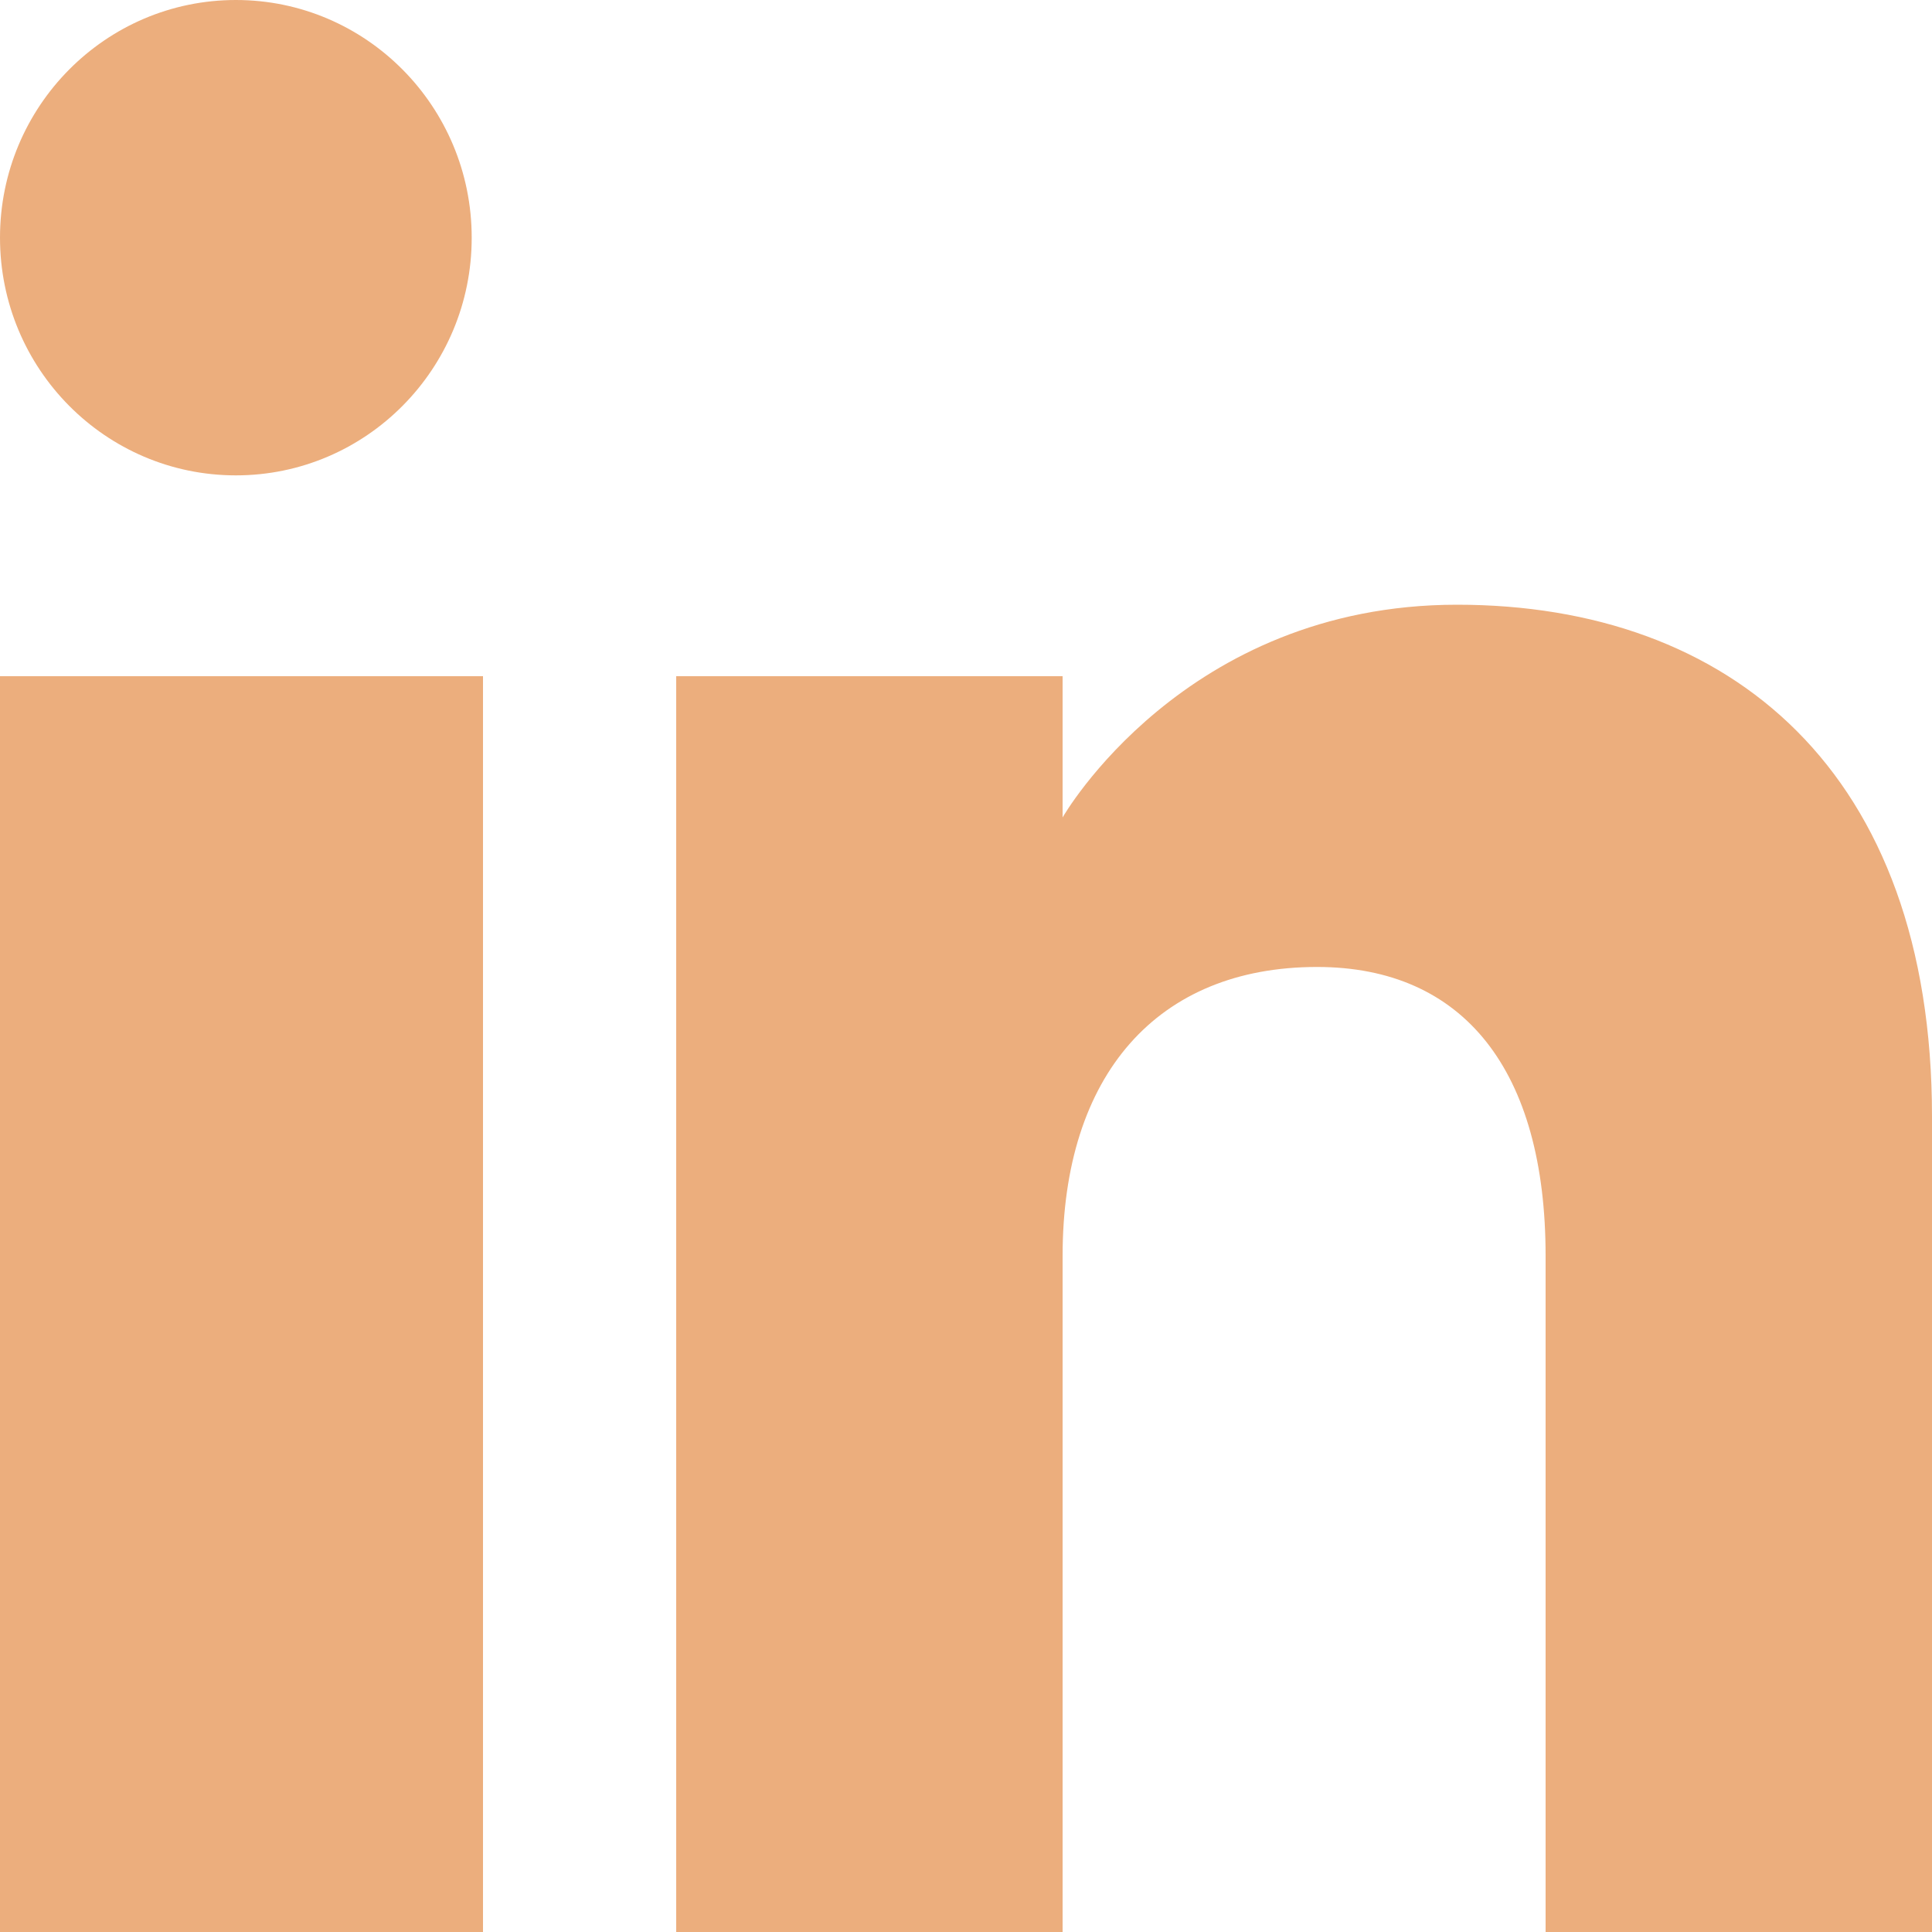
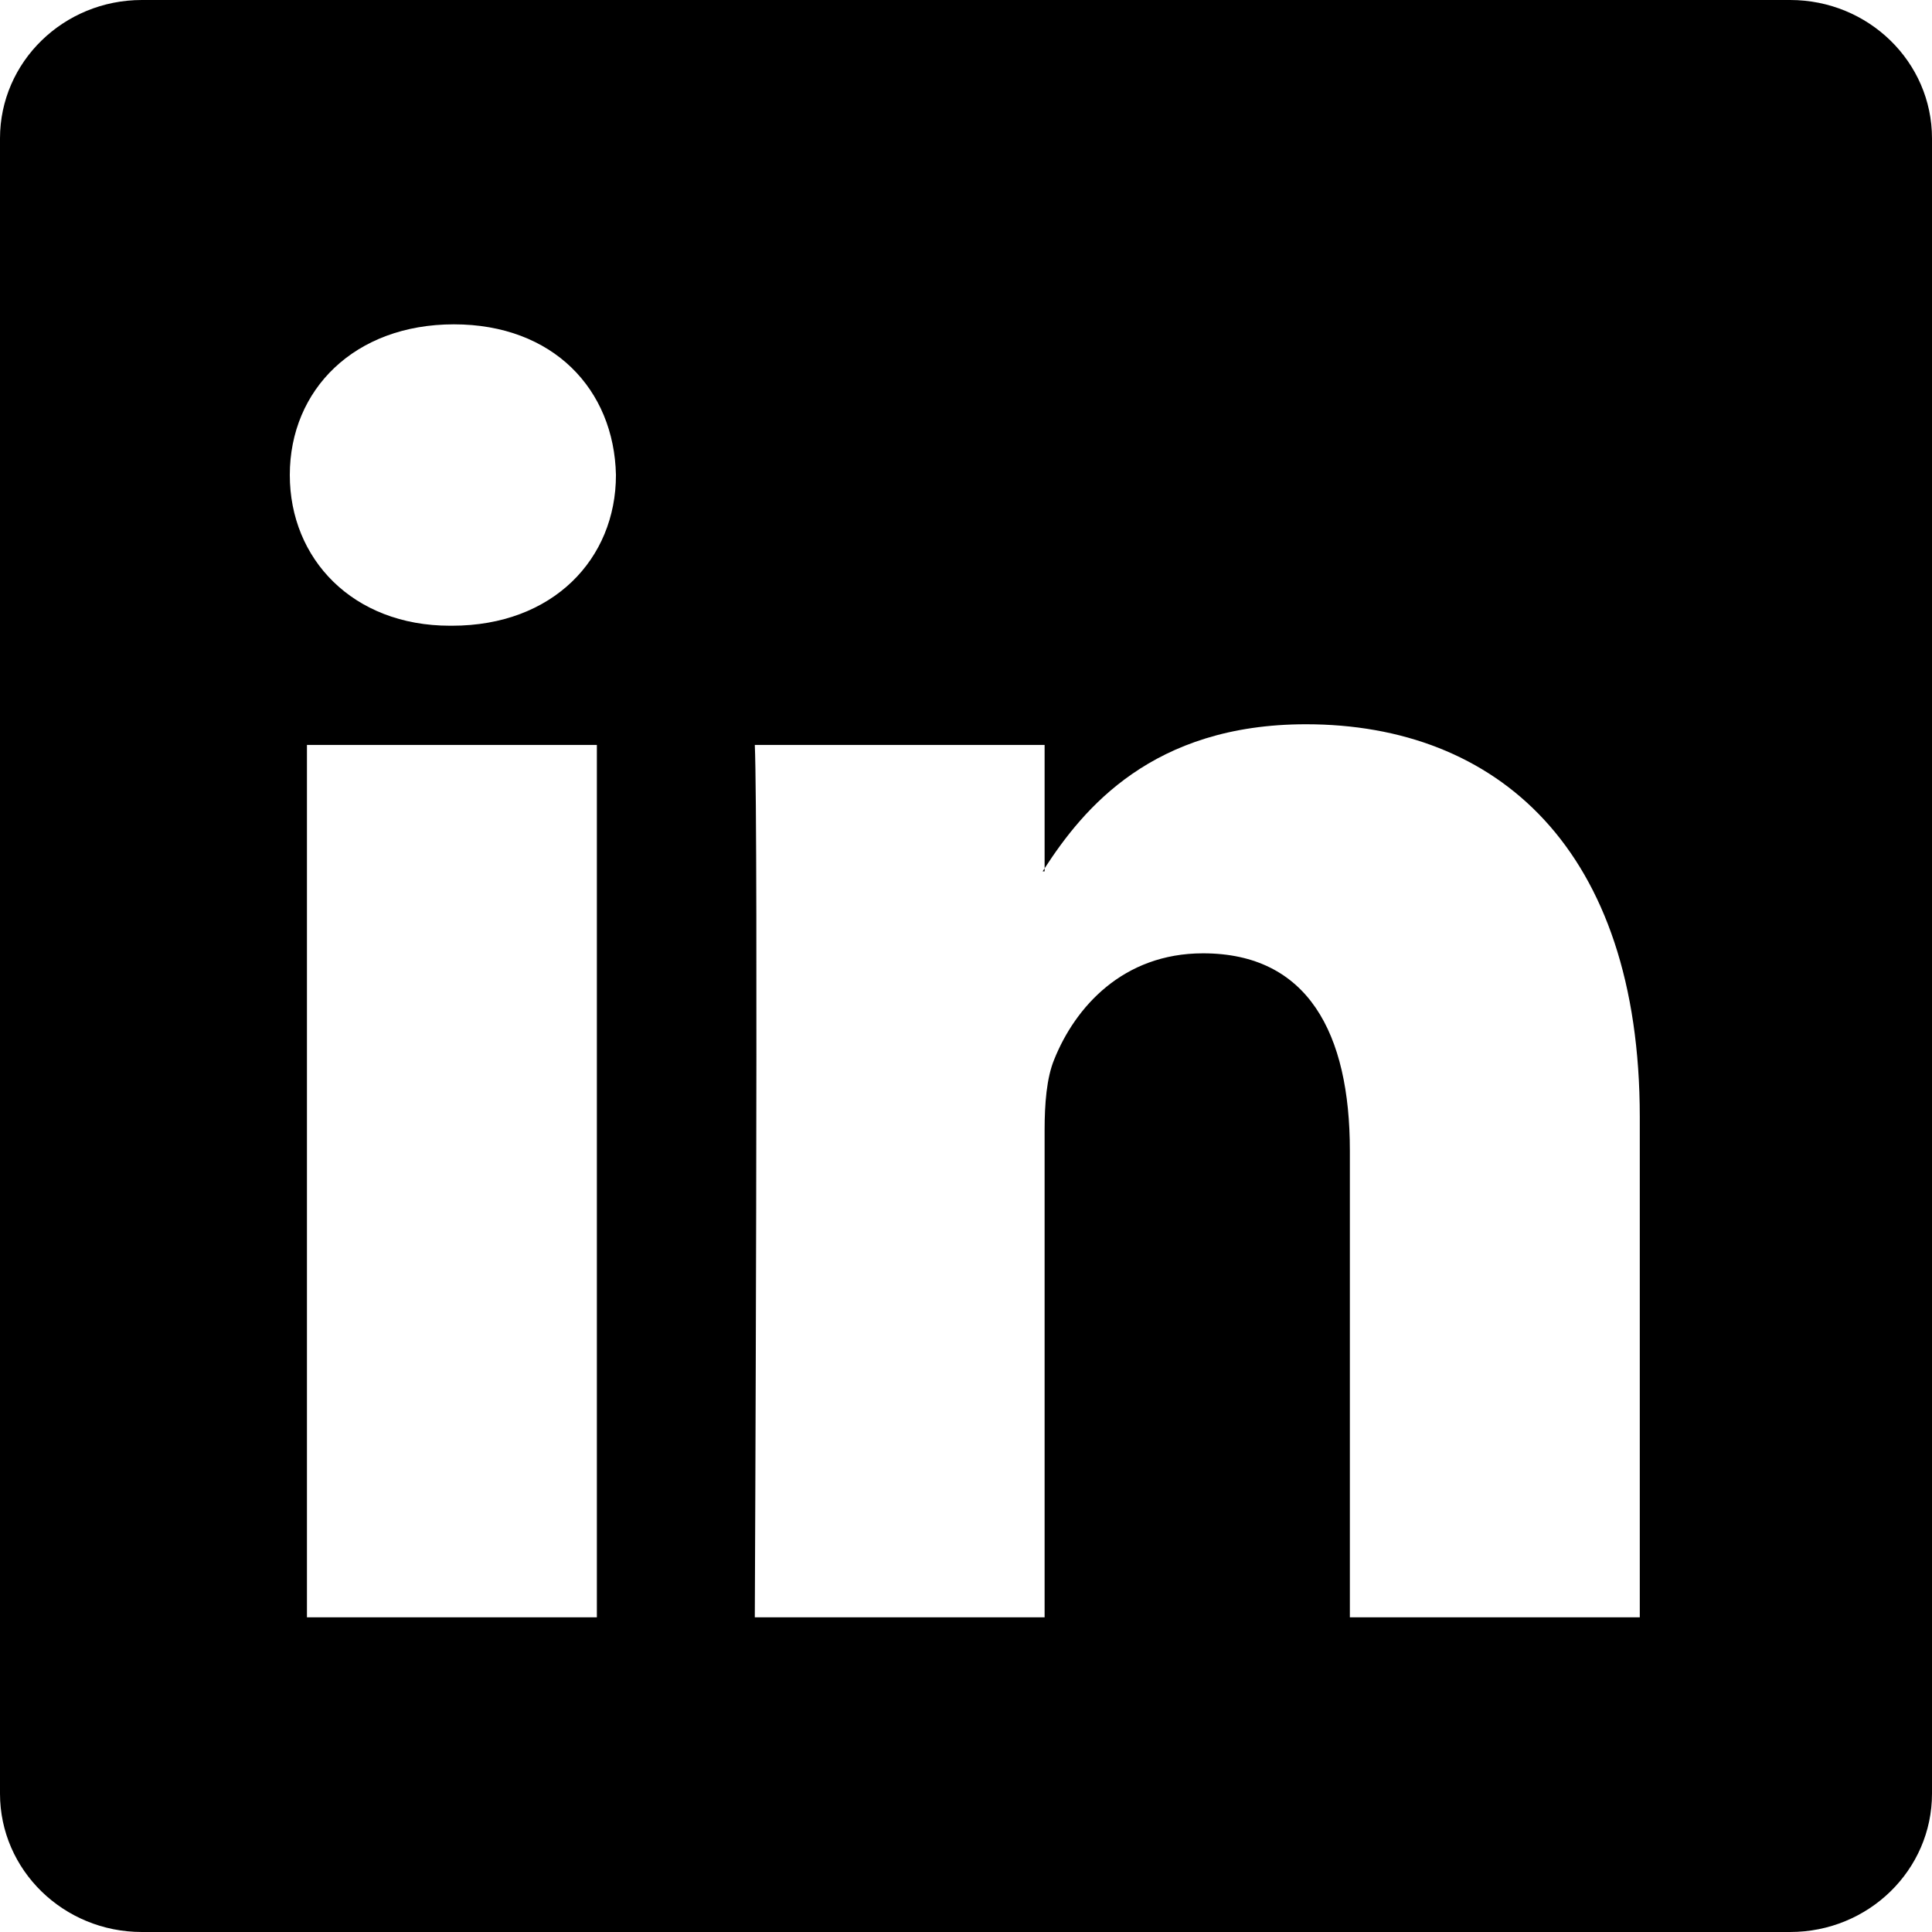
- <svg xmlns="http://www.w3.org/2000/svg" width="24px" height="24px" viewBox="0 0 20 20" version="1.1">
-   <defs>
- 
- </defs>
-   <g id="Page-1" stroke="none" stroke-width="1" fill="none" fill-rule="evenodd">
-     <g id="Dribbble-Light-Preview" transform="translate(-180, -7479)" fill="#ECAE7D">
-       <g id="icons" transform="translate(56, 160)">
-         <path d="M144,7339 L140,7339 L140,7332.001 C140,7330.081 139.153,7329.01 137.634,7329.01 C135.981,7329.01 135,7330.126 135,7332.001 L135,7339 L131,7339 L131,7326 L135,7326 L135,7327.462 C135,7327.462 136.255,7325.26 139.083,7325.26 C141.912,7325.26 144,7326.986 144,7330.558 L144,7339 L144,7339 Z M126.442,7323.921 C125.093,7323.921 124,7322.819 124,7321.46 C124,7320.102 125.093,7319 126.442,7319 C127.79,7319 128.883,7320.102 128.883,7321.46 C128.884,7322.819 127.79,7323.921 126.442,7323.921 L126.442,7323.921 Z M124,7339 L129,7339 L129,7326 L124,7326 L124,7339 Z" id="linkedin-[#161]">
- 
- </path>
-       </g>
-     </g>
-   </g>
+ <svg xmlns="http://www.w3.org/2000/svg" width="16" height="16" fill="currentColor" class="bi bi-linkedin" viewBox="0 0 16 16">
+   <path d="M0 1.146C0 .513.526 0 1.175 0h13.65C15.474 0 16 .513 16 1.146v13.708c0 .633-.526 1.146-1.175 1.146H1.175C.526 16 0 15.487 0 14.854V1.146zm4.943 12.248V6.169H2.542v7.225h2.401zm-1.2-8.212c.837 0 1.358-.554 1.358-1.248-.015-.709-.52-1.248-1.342-1.248-.822 0-1.359.54-1.359 1.248 0 .694.521 1.248 1.327 1.248h.016zm4.908 8.212V9.359c0-.216.016-.432.08-.586.173-.431.568-.878 1.232-.878.869 0 1.216.662 1.216 1.634v3.865h2.401V9.25c0-2.22-1.184-3.252-2.764-3.252-1.274 0-1.845.7-2.165 1.193v.025h-.016a5.54 5.54 0 0 1 .016-.025V6.169h-2.4c.03.678 0 7.225 0 7.225h2.4z" />
</svg>
